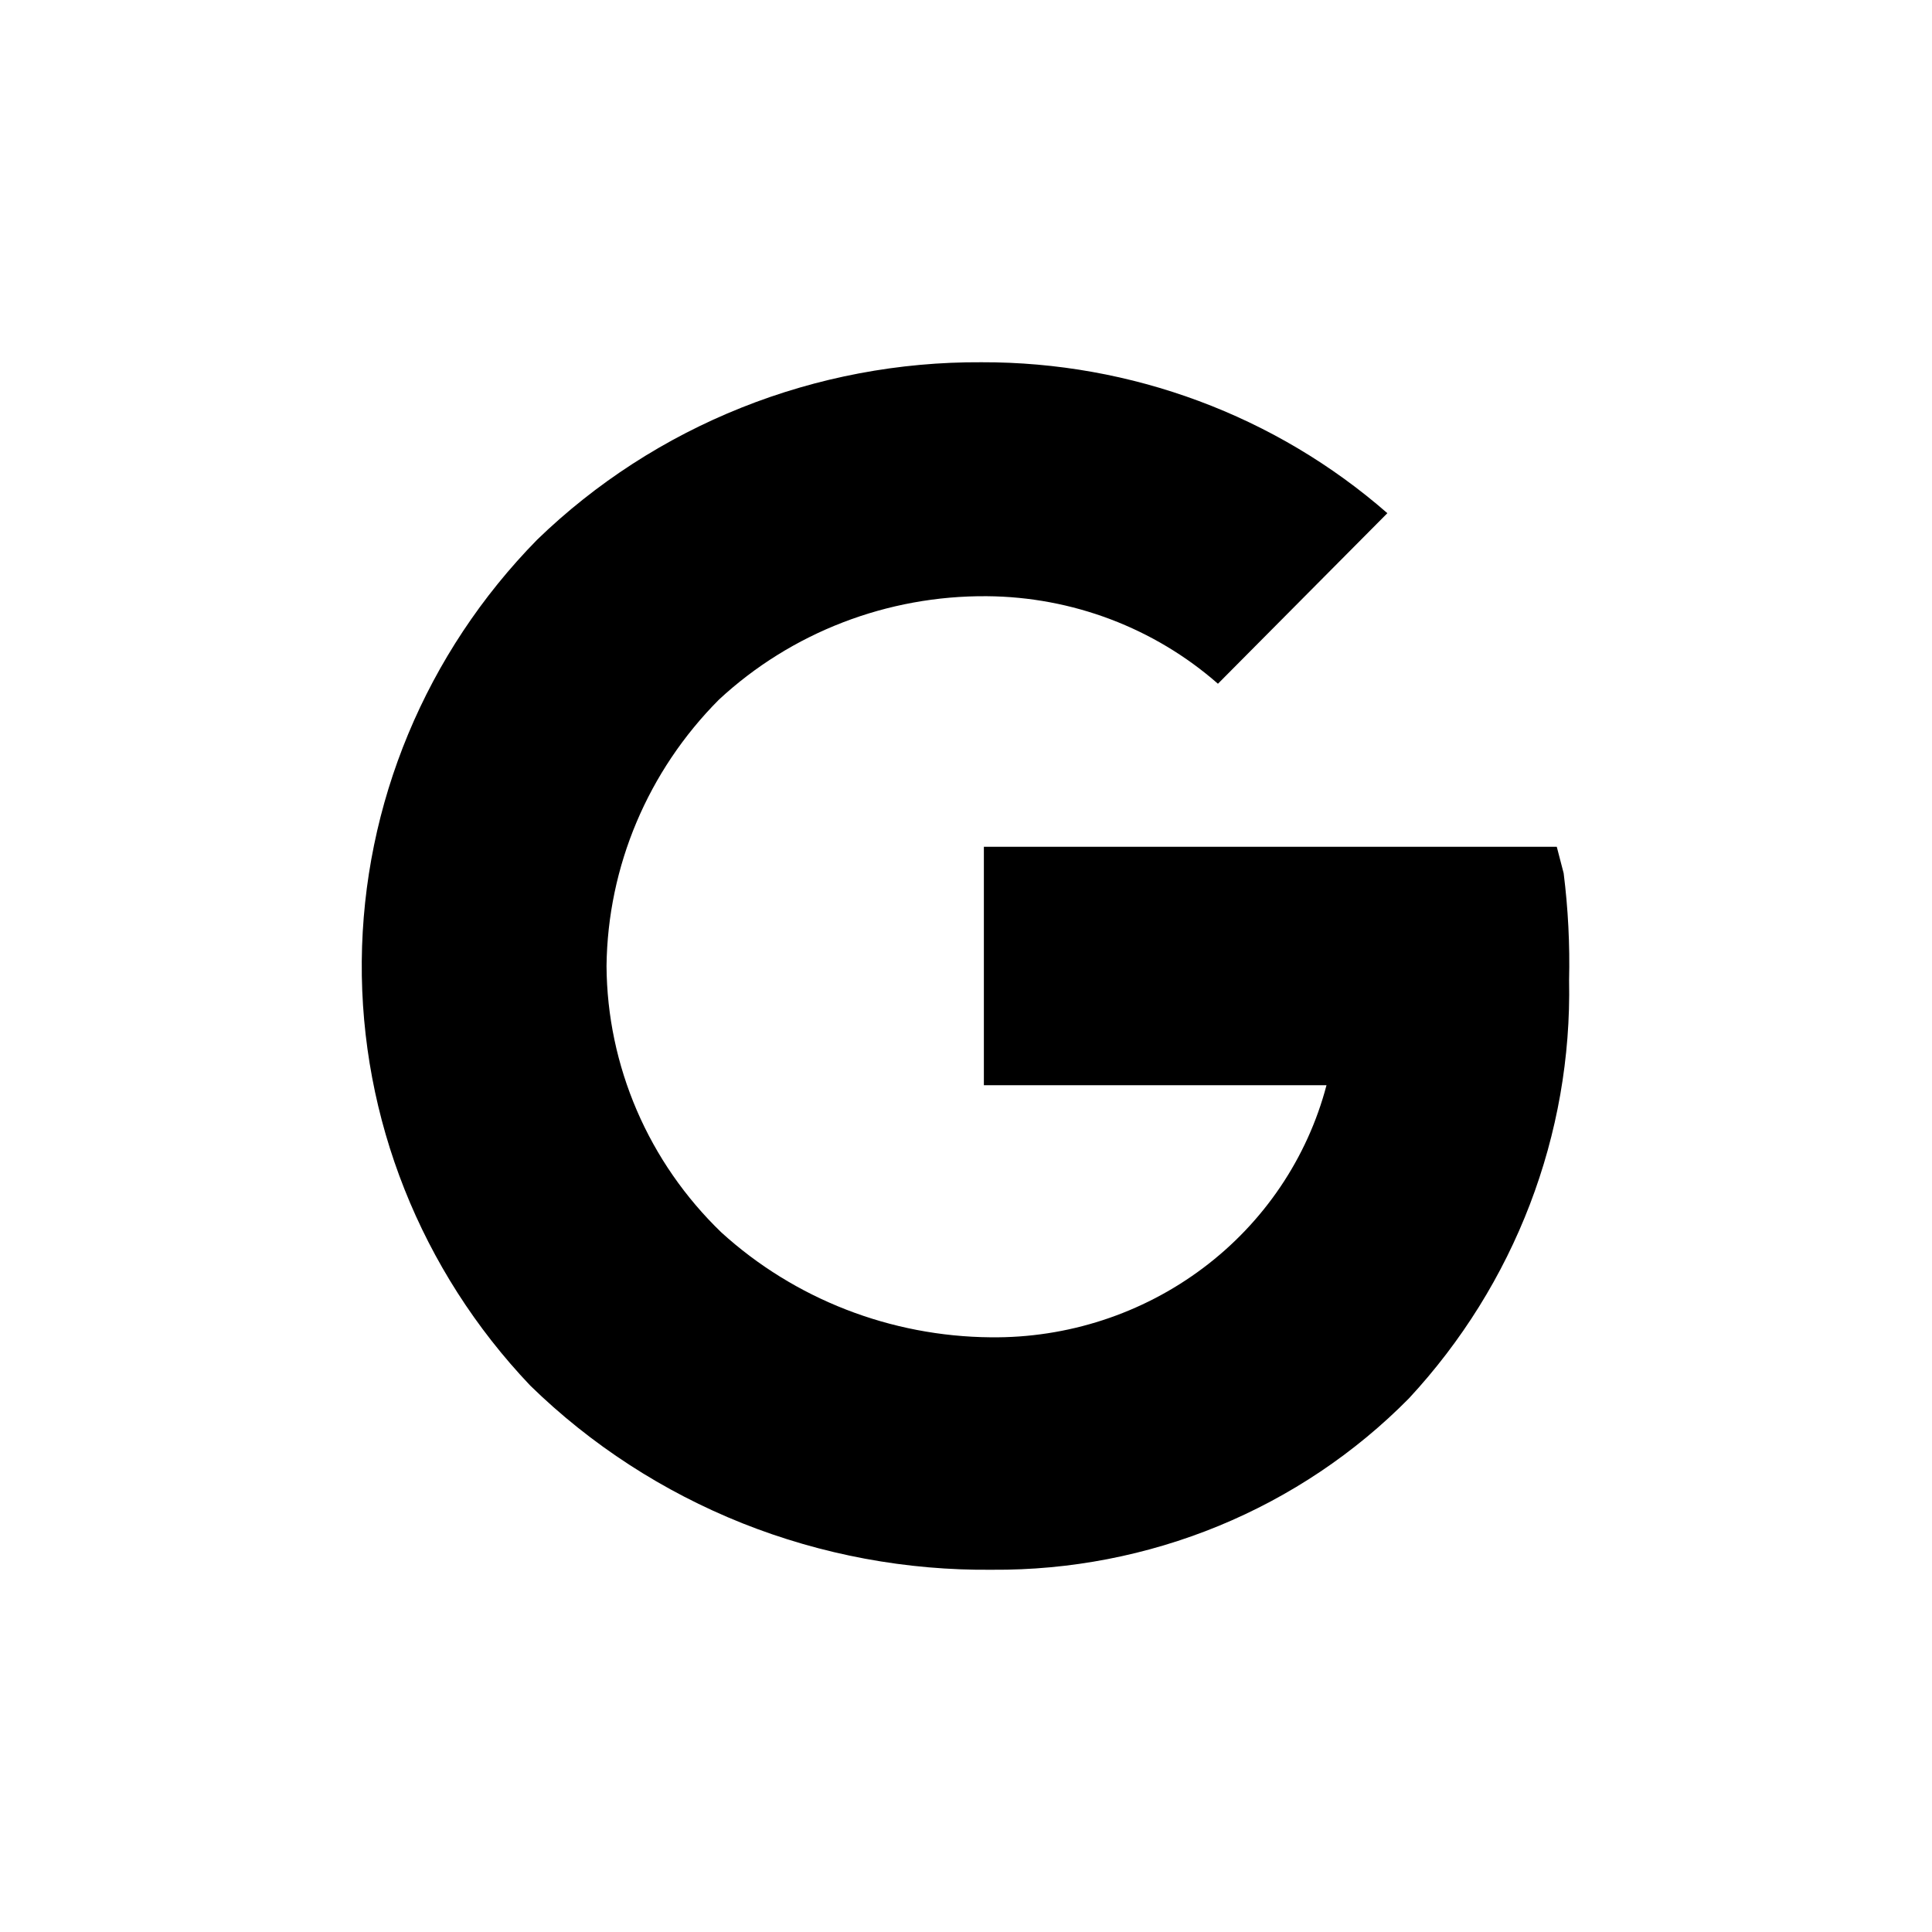
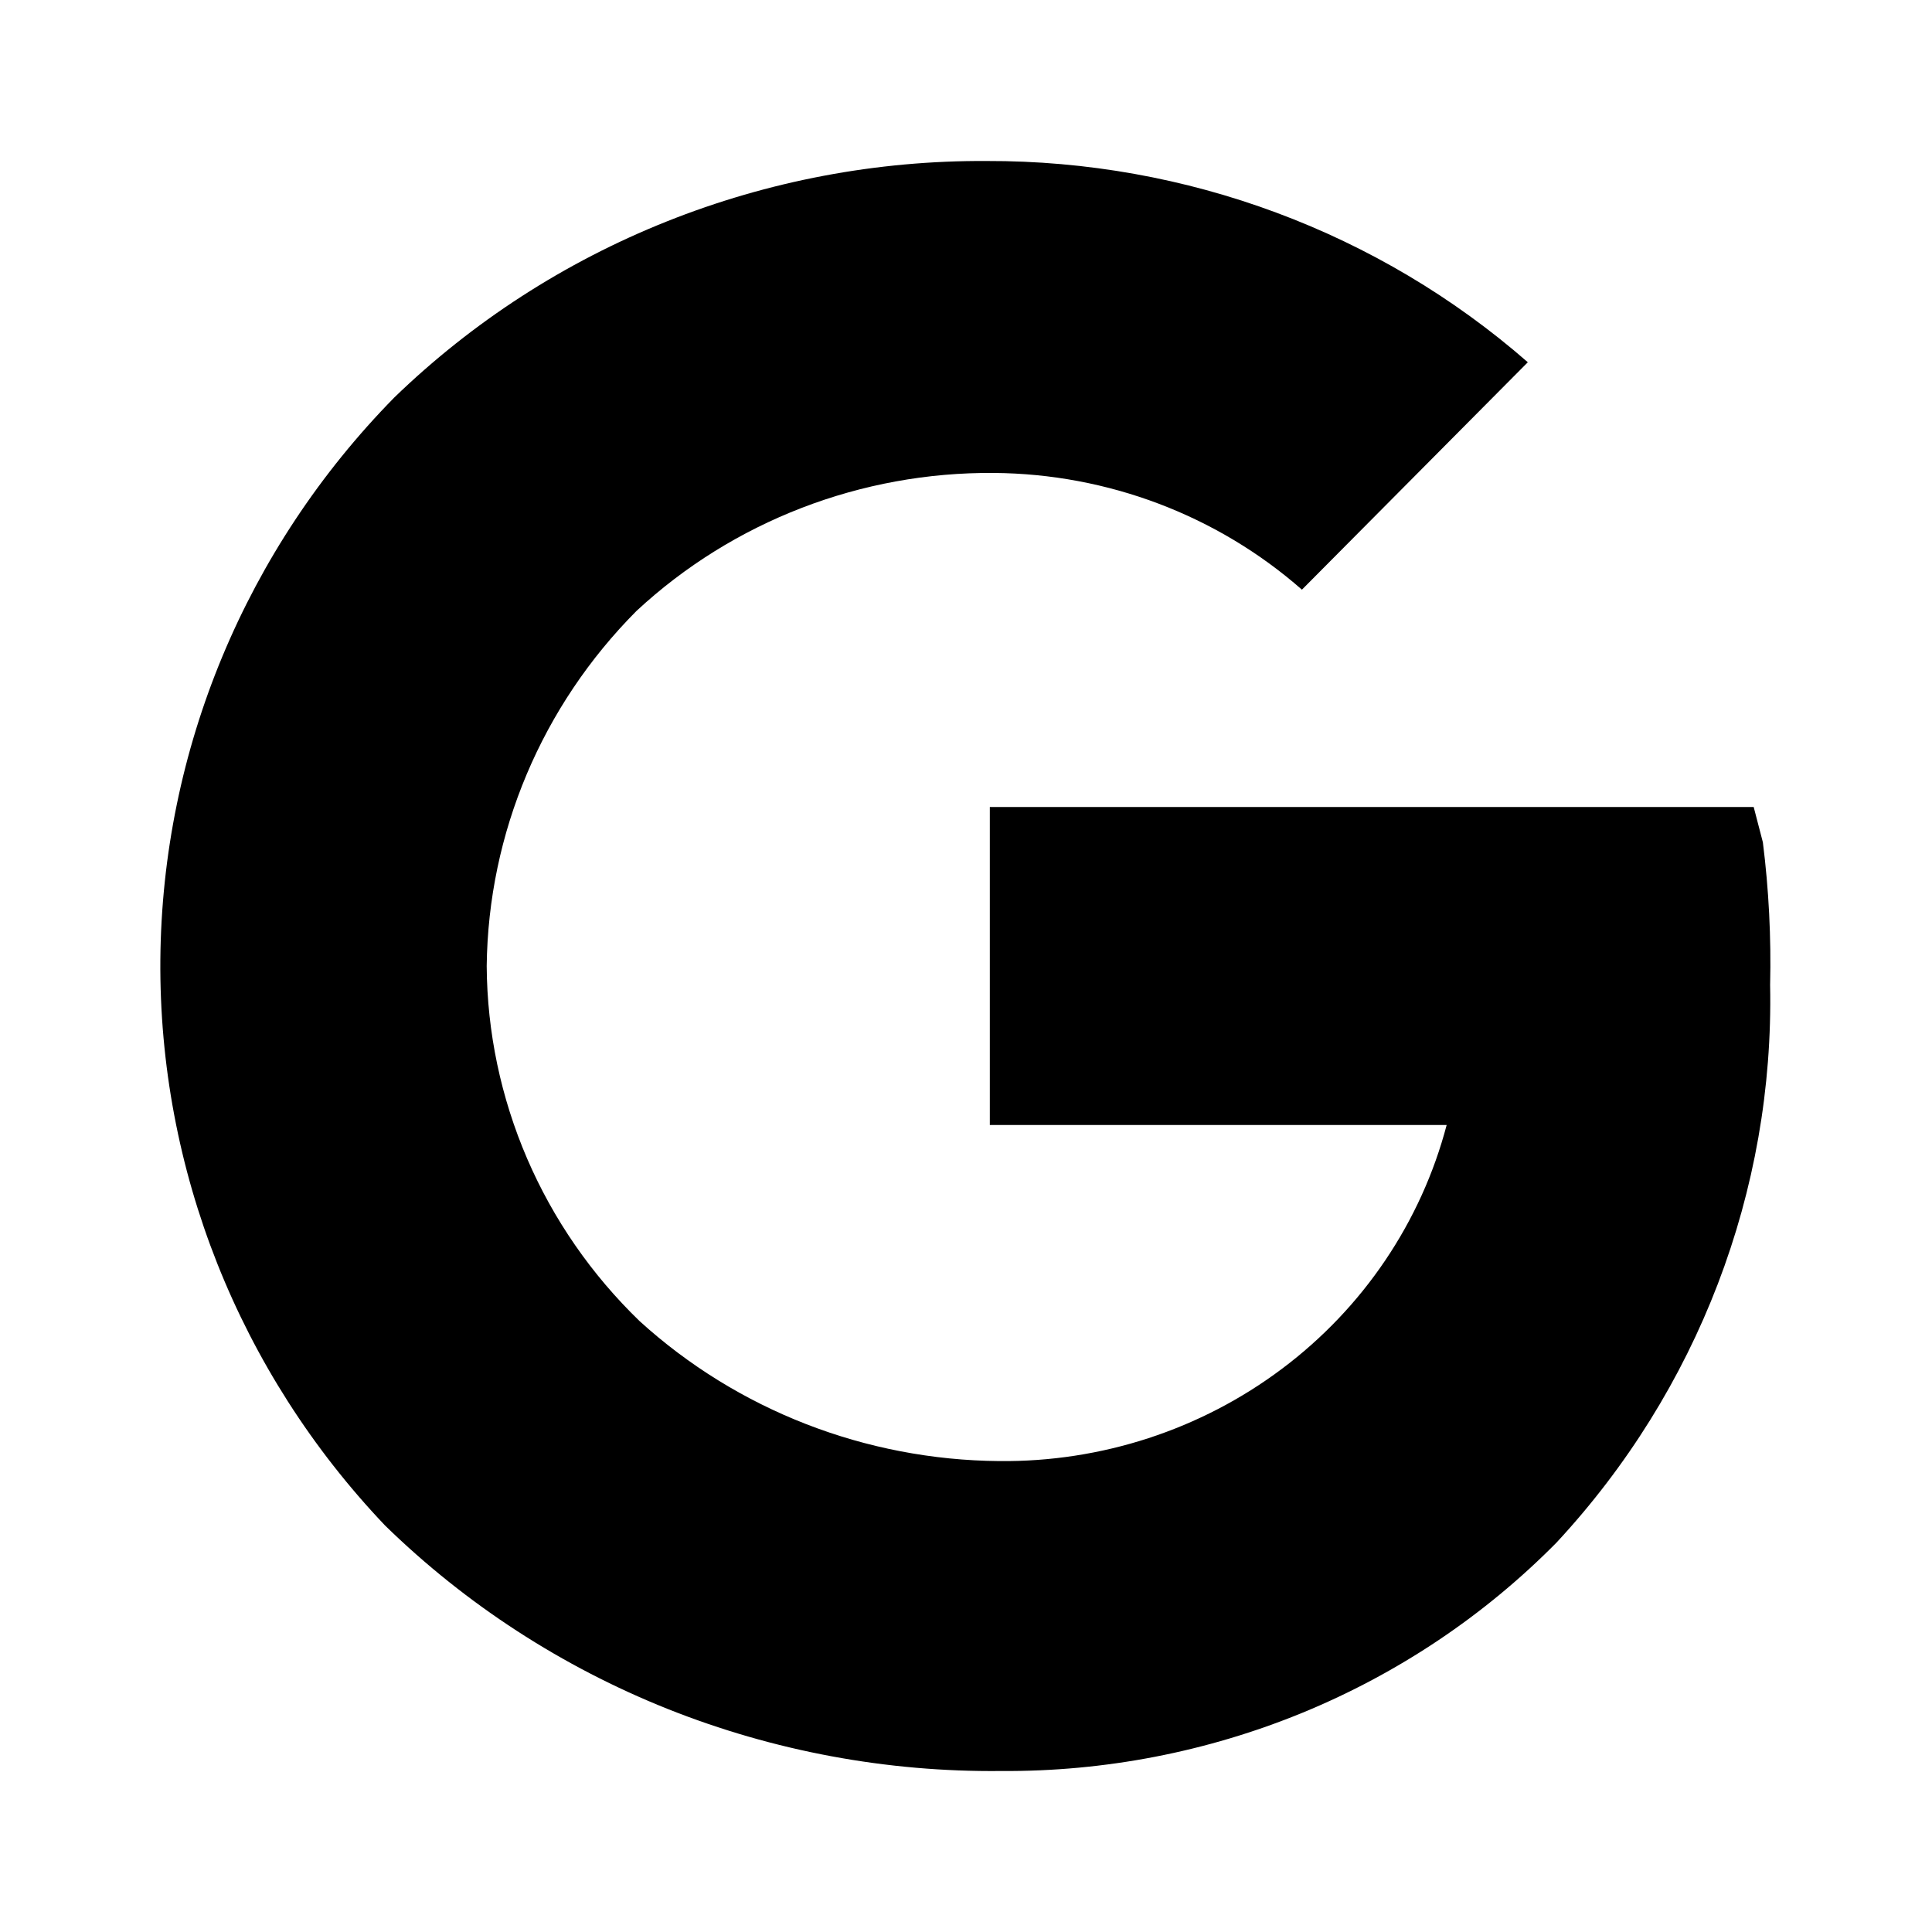
- <svg xmlns="http://www.w3.org/2000/svg" width="32" height="32" viewBox="0 0 32 32" fill="none">
-   <path d="M25.899 14.463L25.785 14.025H16.296V17.975H21.971C21.654 19.18 20.934 20.247 19.926 21.003C18.918 21.76 17.68 22.164 16.41 22.15C14.753 22.136 13.161 21.517 11.947 20.412C11.349 19.835 10.874 19.149 10.548 18.392C10.222 17.634 10.051 16.822 10.046 16C10.065 14.349 10.732 12.769 11.908 11.588C13.106 10.476 14.697 9.862 16.347 9.875C17.76 9.886 19.12 10.401 20.173 11.325L22.979 8.5C21.129 6.883 18.736 5.993 16.257 6C14.894 5.992 13.542 6.248 12.28 6.752C11.017 7.256 9.868 7.999 8.898 8.938C7.054 10.816 6.014 13.315 5.992 15.921C5.971 18.528 6.97 21.043 8.783 22.95C9.788 23.931 10.983 24.706 12.296 25.23C13.61 25.753 15.018 26.015 16.436 26C17.722 26.009 18.997 25.762 20.183 25.275C21.369 24.787 22.442 24.068 23.336 23.162C25.091 21.271 26.04 18.793 25.989 16.237C26.003 15.645 25.973 15.051 25.899 14.463Z" fill="black" />
+ <svg xmlns="http://www.w3.org/2000/svg" width="24" height="24" viewBox="0 0 24 24" fill="none">
+   <path d="M21.899 10.463L21.785 10.025H12.296V13.975H17.971C17.654 15.18 16.934 16.247 15.926 17.003C14.918 17.76 13.68 18.164 12.41 18.15C10.753 18.136 9.161 17.517 7.946 16.412C7.349 15.835 6.874 15.149 6.548 14.392C6.222 13.634 6.051 12.822 6.046 12C6.065 10.349 6.732 8.769 7.908 7.588C9.106 6.476 10.697 5.862 12.347 5.875C13.76 5.886 15.12 6.401 16.173 7.325L18.979 4.5C17.129 2.883 14.736 1.993 12.257 2C10.894 1.992 9.542 2.248 8.28 2.752C7.017 3.256 5.868 3.999 4.898 4.938C3.054 6.816 2.014 9.315 1.992 11.921C1.971 14.528 2.97 17.043 4.783 18.95C5.788 19.931 6.983 20.706 8.296 21.23C9.61 21.753 11.018 22.015 12.436 22C13.722 22.009 14.997 21.762 16.183 21.275C17.369 20.787 18.442 20.068 19.336 19.162C21.091 17.271 22.04 14.793 21.989 12.237C22.003 11.645 21.973 11.051 21.899 10.463Z" fill="black" />
</svg>
